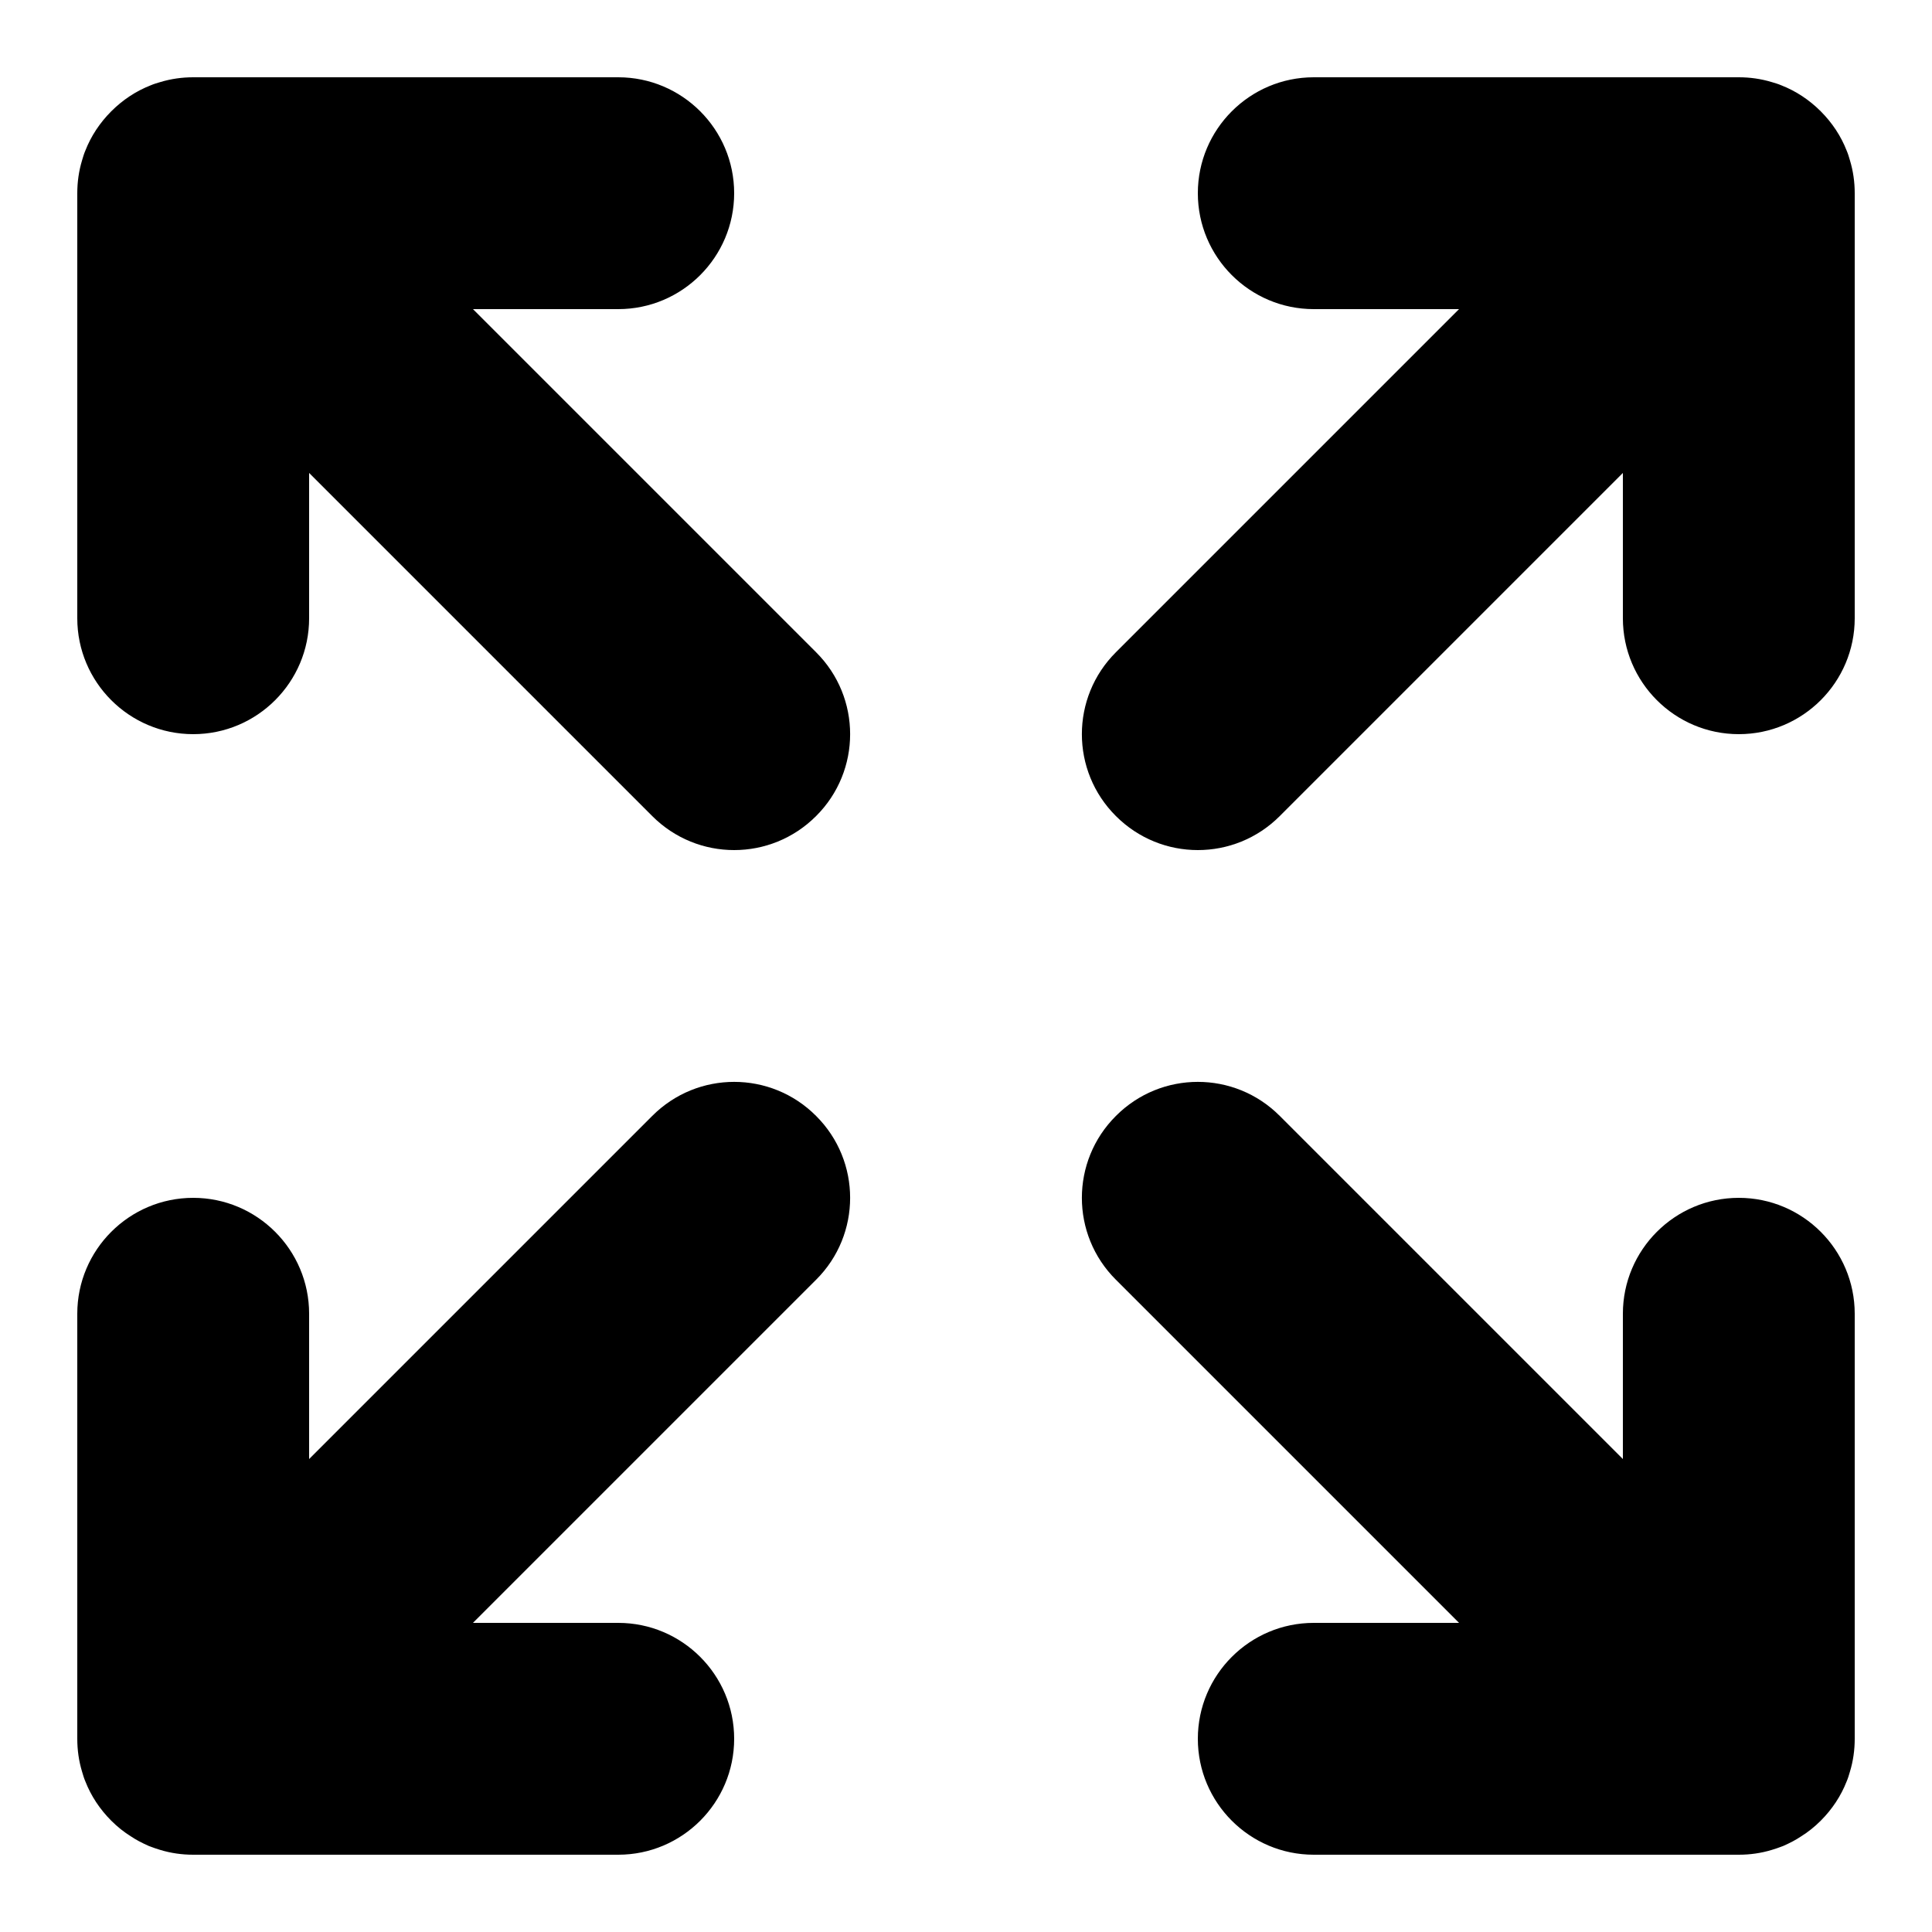
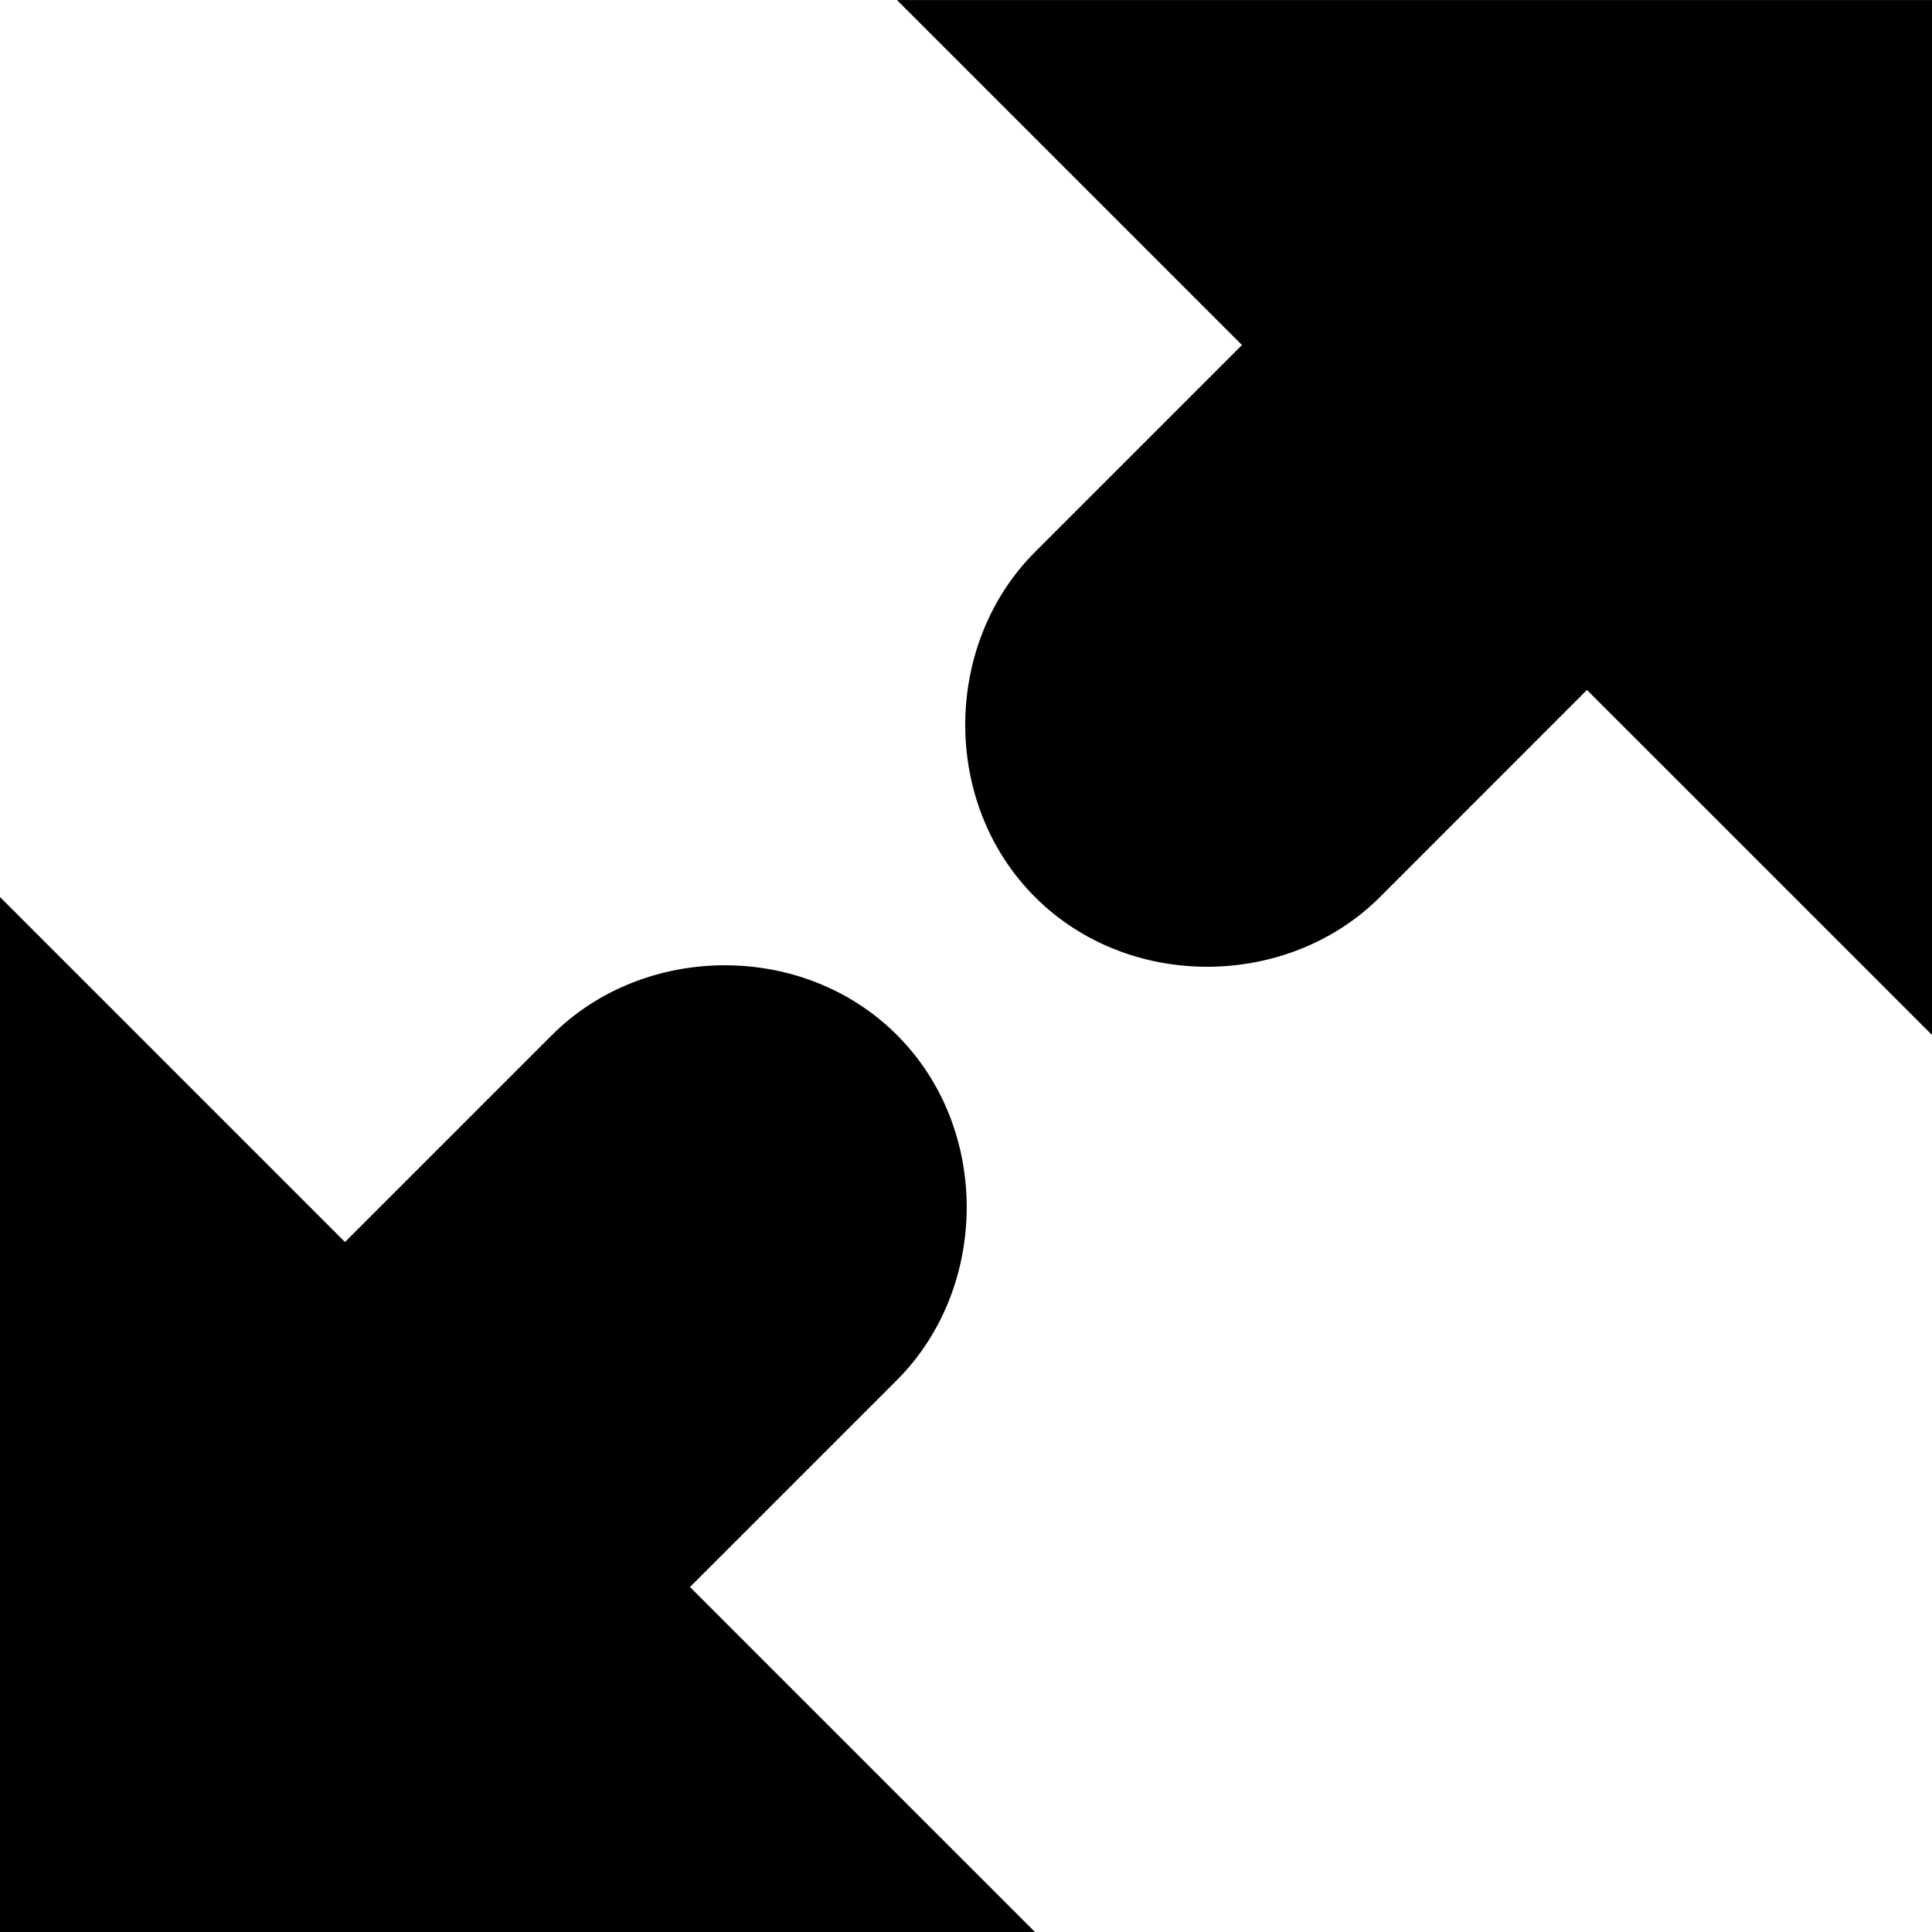
<svg xmlns="http://www.w3.org/2000/svg" version="1.1" x="0px" y="0px" viewBox="0 0 100 100" enable-background="new 0 0 100 100" xml:space="preserve">
  <g>
-     <path d="M42.24,66.24L24.48,84H32c3.31,0,6,2.69,6,6s-2.69,6-6,6H10c-0.58,0-1.15-0.08-1.71-0.25c-0.17-0.05-0.34-0.11-0.5-0.17   c-0.02-0.01-0.04-0.02-0.06-0.02c-0.18-0.08-0.35-0.16-0.52-0.25c-0.14-0.07-0.28-0.16-0.42-0.25c-0.37-0.23-0.71-0.5-1.03-0.82   c-0.6-0.6-1.05-1.29-1.34-2.03c-0.07-0.16-0.12-0.33-0.17-0.5C4.08,91.15,4,90.58,4,90V68c0-3.31,2.69-6,6-6s6,2.69,6,6v7.52   l17.76-17.76c2.34-2.35,6.14-2.35,8.48,0C44.59,60.1,44.59,63.9,42.24,66.24z" />
+     <polygon fill-rule="evenodd" clip-rule="evenodd" points="46.427,0.003 100.004,0.003 100.004,53.573  " />
+     <path fill-rule="evenodd" clip-rule="evenodd" d="M53.57,28.574L74.998,7.146c4.743-4.743,12.98-4.882,17.856,0   c4.883,4.876,4.743,13.114,0,17.85L71.427,46.43c-4.743,4.744-12.975,4.882-17.856,0C48.687,41.547,48.827,33.31,53.57,28.574z" />
  </g>
  <g>
-     <path d="M42.24,42.24C41.07,43.41,39.54,44,38,44s-3.07-0.59-4.24-1.76L16,24.48V32c0,3.31-2.69,6-6,6s-6-2.69-6-6V10   c0-0.58,0.08-1.15,0.25-1.71c0.05-0.17,0.1-0.34,0.17-0.5c0.29-0.74,0.74-1.43,1.34-2.03c0.6-0.6,1.29-1.05,2.03-1.34   c0.16-0.07,0.33-0.12,0.5-0.17C8.85,4.08,9.42,4,10,4h22c3.31,0,6,2.69,6,6s-2.69,6-6,6h-7.52l17.76,17.76   C44.59,36.1,44.59,39.9,42.24,42.24z" />
-   </g>
-   <g>
-     <path d="M96,10v22c0,3.31-2.69,6-6,6s-6-2.69-6-6v-7.52L66.24,42.24C65.07,43.41,63.54,44,62,44s-3.07-0.59-4.24-1.76   c-2.35-2.34-2.35-6.14,0-8.48L75.52,16H68c-3.31,0-6-2.69-6-6s2.69-6,6-6h22c0.58,0,1.15,0.08,1.71,0.25   c0.17,0.05,0.34,0.1,0.5,0.17c0.74,0.29,1.43,0.74,2.03,1.34c0.6,0.6,1.05,1.29,1.34,2.03c0.07,0.16,0.12,0.33,0.17,0.5   C95.92,8.85,96,9.42,96,10z" />
-   </g>
-   <g>
-     <g>
-       <path d="M90,62c-3.31,0-6,2.69-6,6v7.52L66.24,57.76c-2.34-2.35-6.14-2.35-8.48,0c-2.35,2.34-2.35,6.14,0,8.48L75.52,84H68    c-3.31,0-6,2.69-6,6s2.69,6,6,6h22c0.58,0,1.15-0.08,1.71-0.25c0.17-0.05,0.34-0.11,0.5-0.17c0.02-0.01,0.04-0.02,0.06-0.02    c0.18-0.08,0.35-0.16,0.52-0.25c0.14-0.07,0.28-0.16,0.42-0.25c0.37-0.23,0.71-0.5,1.03-0.82c0.6-0.6,1.05-1.29,1.34-2.03    c0.07-0.16,0.12-0.33,0.17-0.5C95.92,91.15,96,90.58,96,90V68C96,64.69,93.31,62,90,62z" />
-     </g>
+     <polygon fill-rule="evenodd" clip-rule="evenodd" points="53.57,100 0,100 0,46.43  " />
+     <path fill-rule="evenodd" clip-rule="evenodd" d="M46.427,71.43L24.999,92.857c-4.743,4.743-12.974,4.883-17.856,0   s-4.743-13.113,0-17.856l21.428-21.428c4.743-4.744,12.974-4.883,17.856,0C51.31,58.455,51.17,66.687,46.427,71.43z" />
  </g>
</svg>
